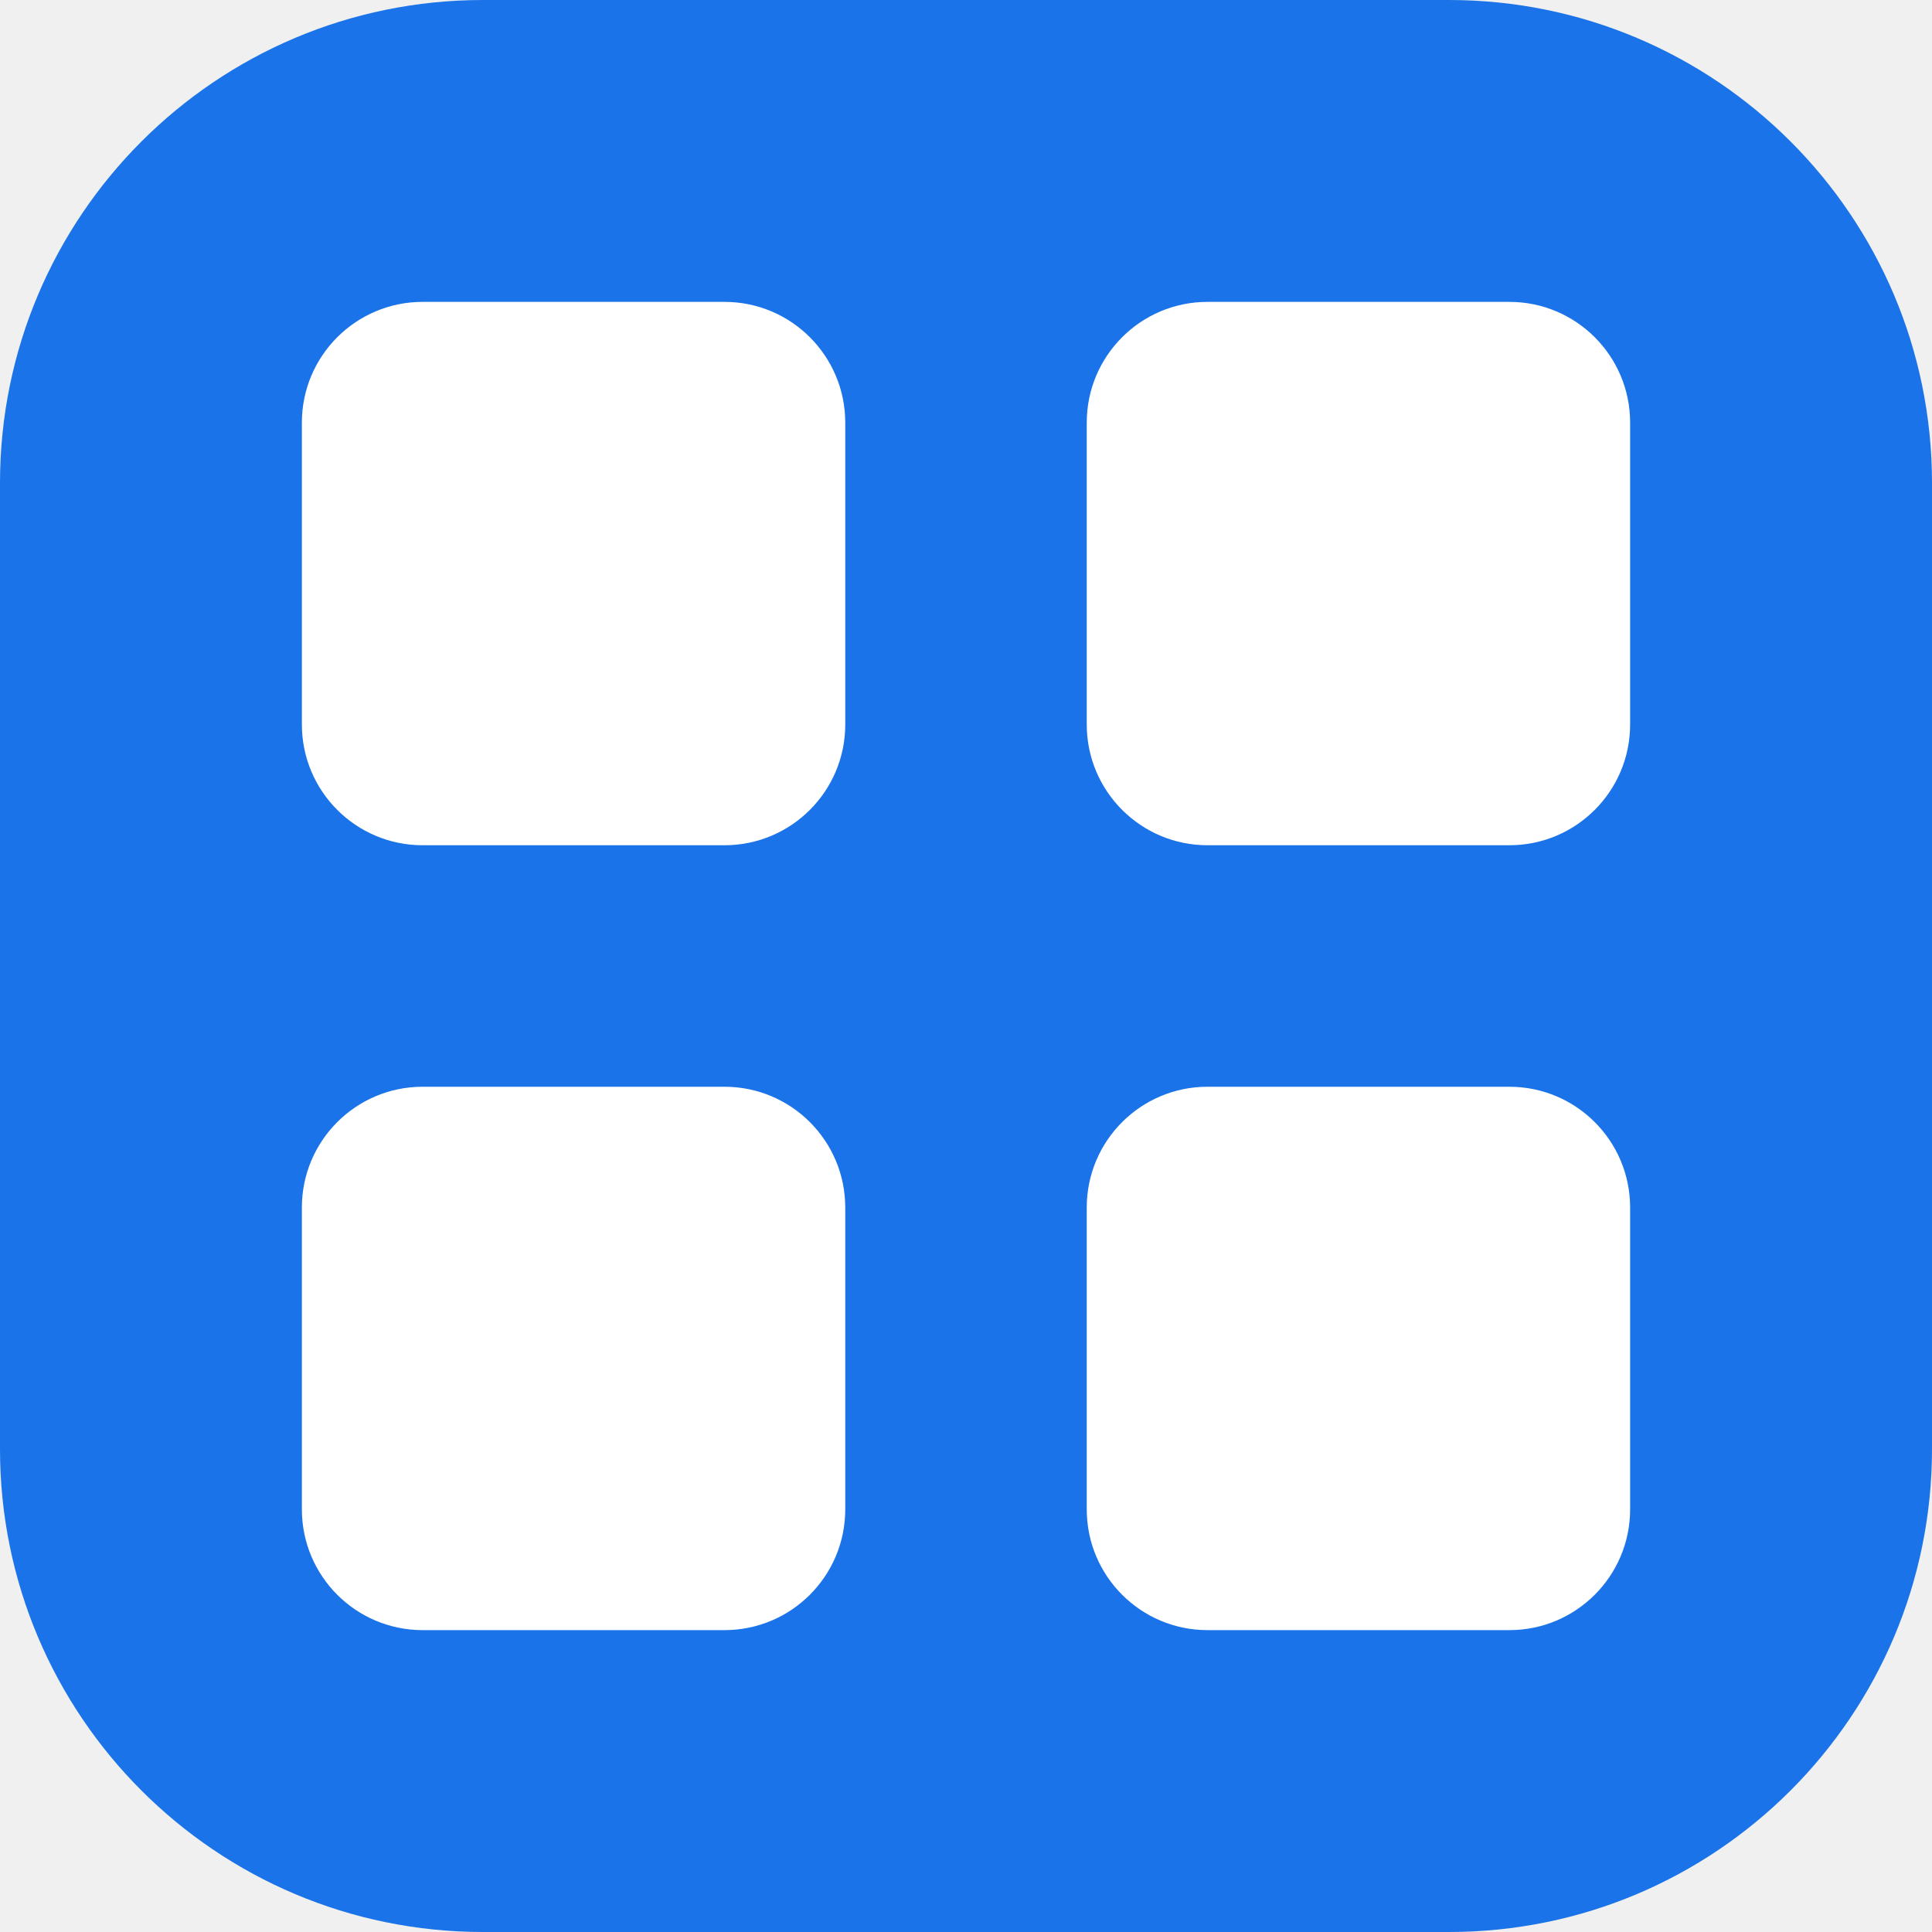
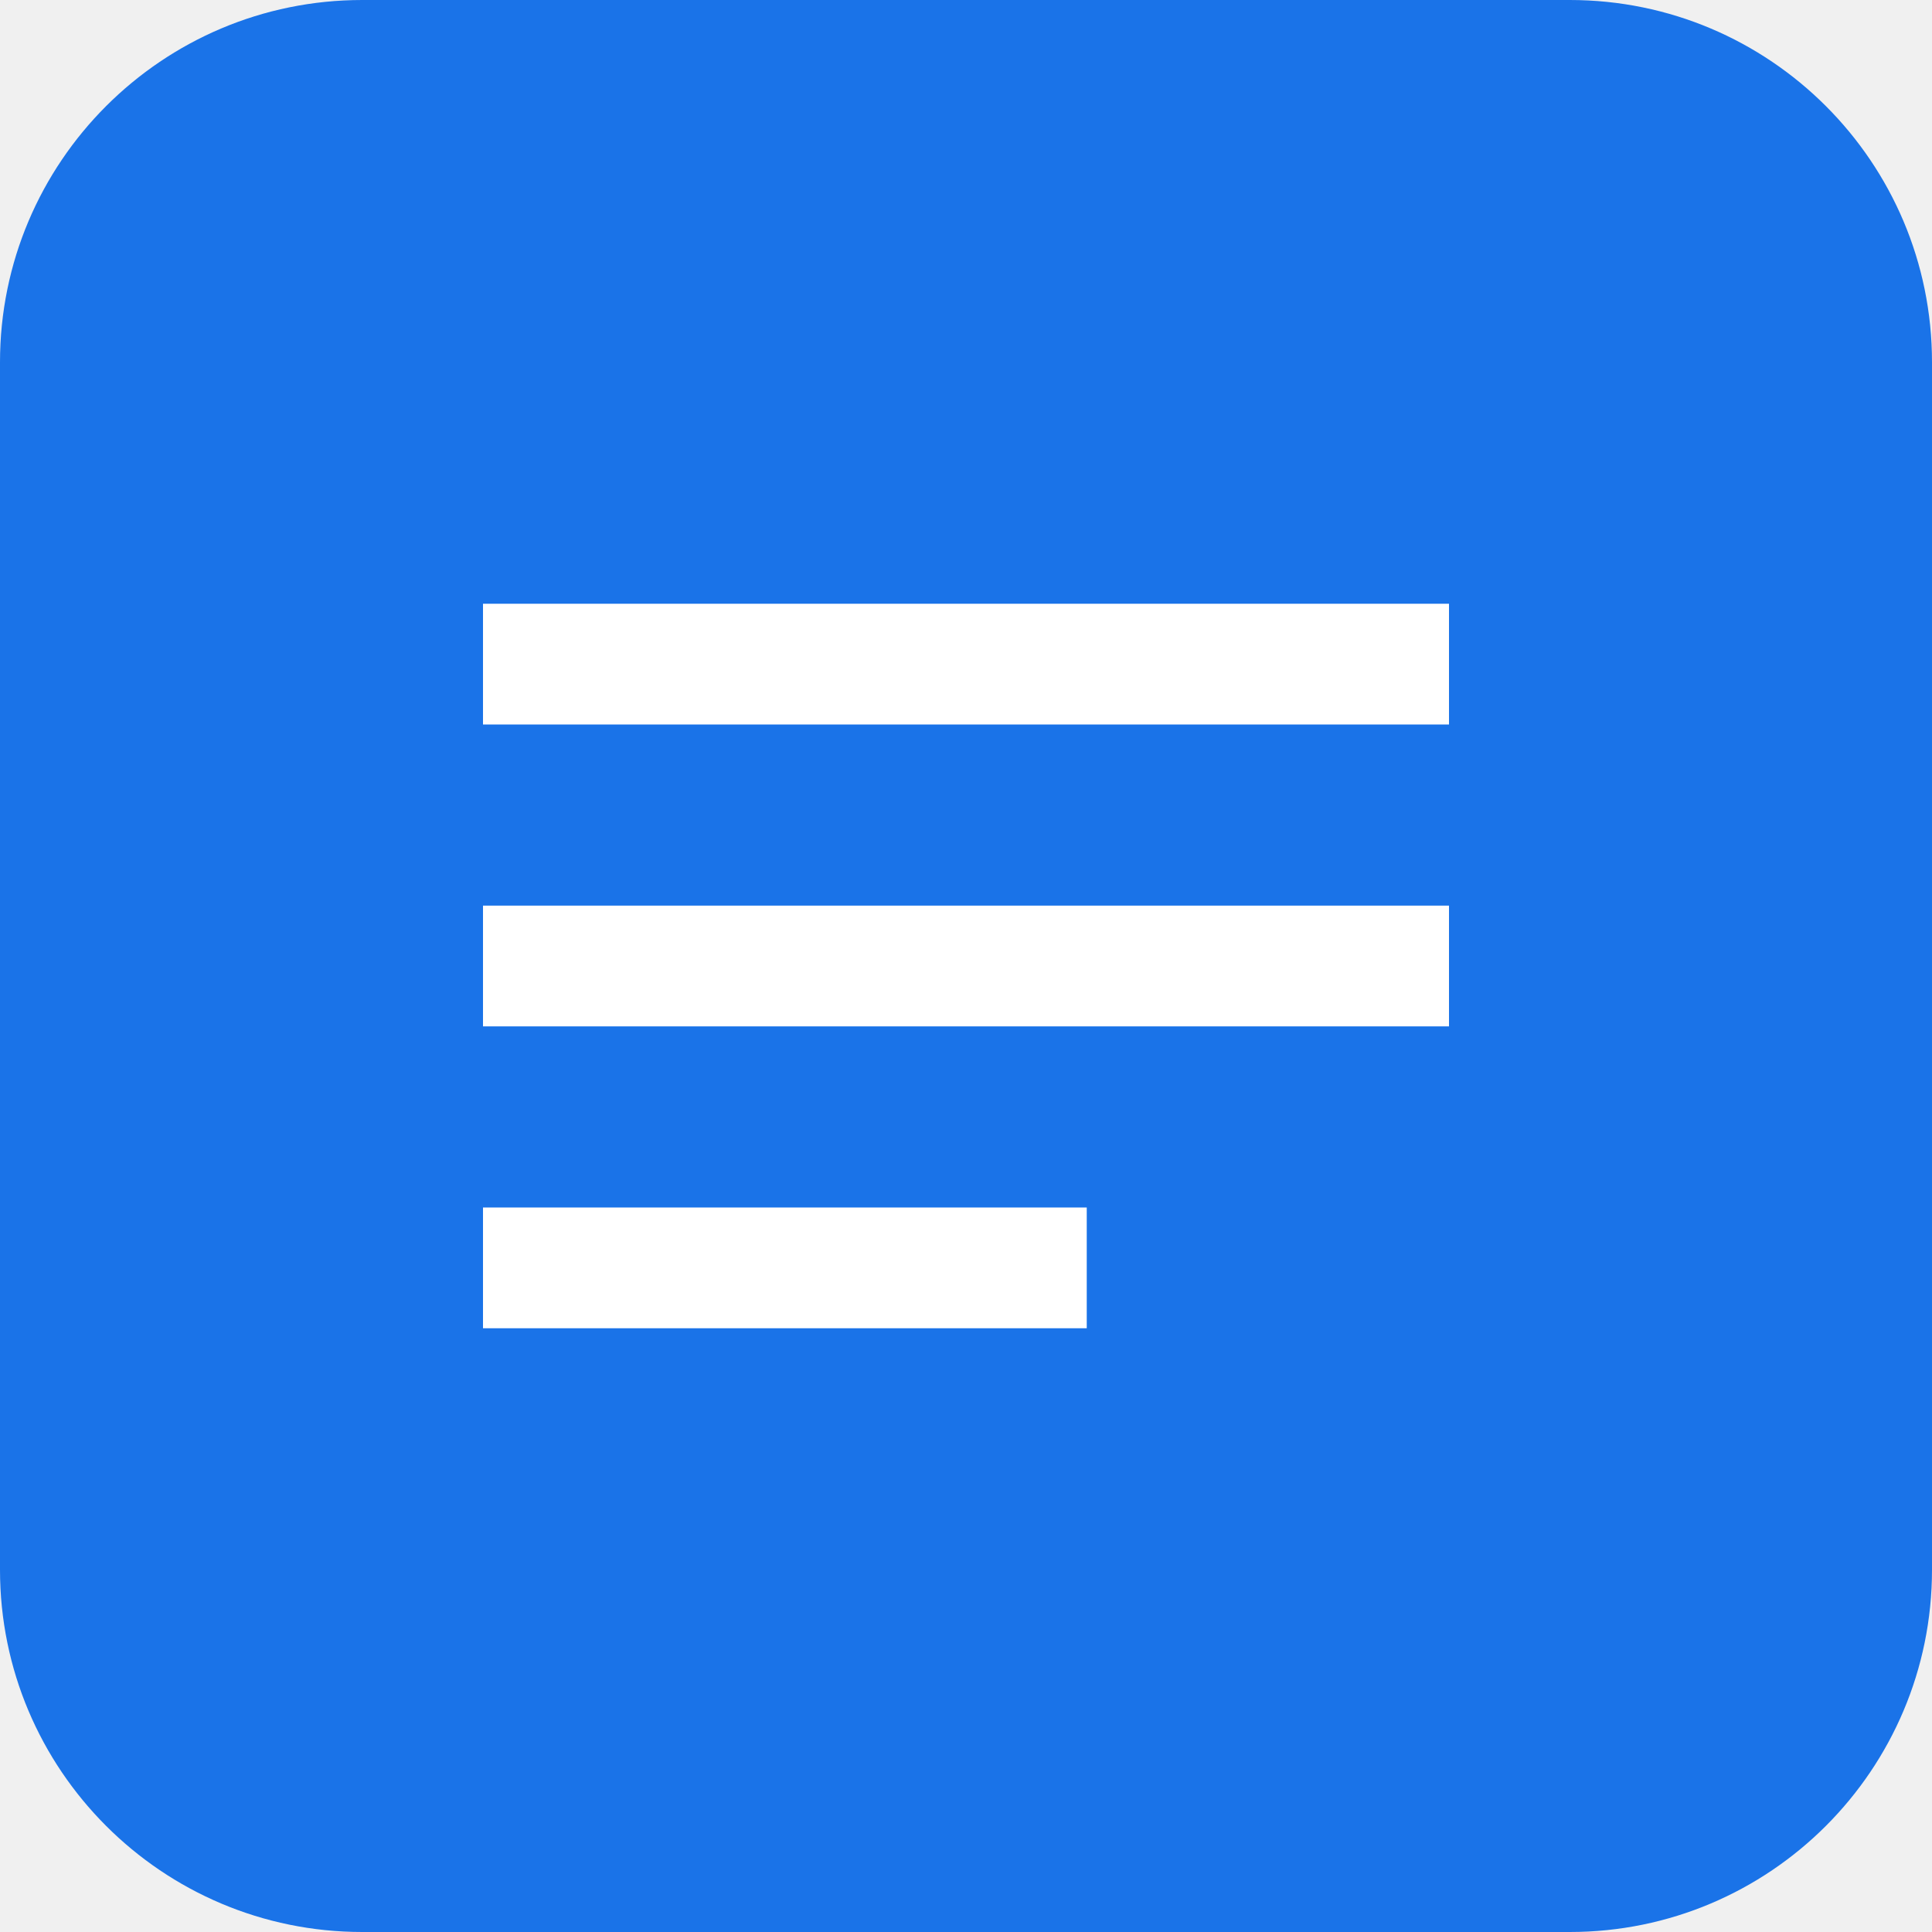
- <svg xmlns="http://www.w3.org/2000/svg" viewBox="0 0 32 32" fill="none">
-   <rect width="32" height="32" rx="8" fill="#1A73E8" />
-   <rect x="5" y="5" width="9" height="9" rx="2" fill="white" />
-   <rect x="18" y="5" width="9" height="9" rx="2" fill="white" />
-   <rect x="5" y="18" width="9" height="9" rx="2" fill="white" />
-   <rect x="18" y="18" width="9" height="9" rx="2" fill="white" />
+ <svg xmlns="http://www.w3.org/2000/svg" width="32" height="32" viewBox="0 0 32 32" fill="none">
+   <rect width="32" height="32" rx="6" fill="#1A73E8" />
+   <path d="M8 10h16v2H8v-2zm0 5h16v2H8v-2zm0 5h10v2H8v-2z" fill="white" />
</svg>
